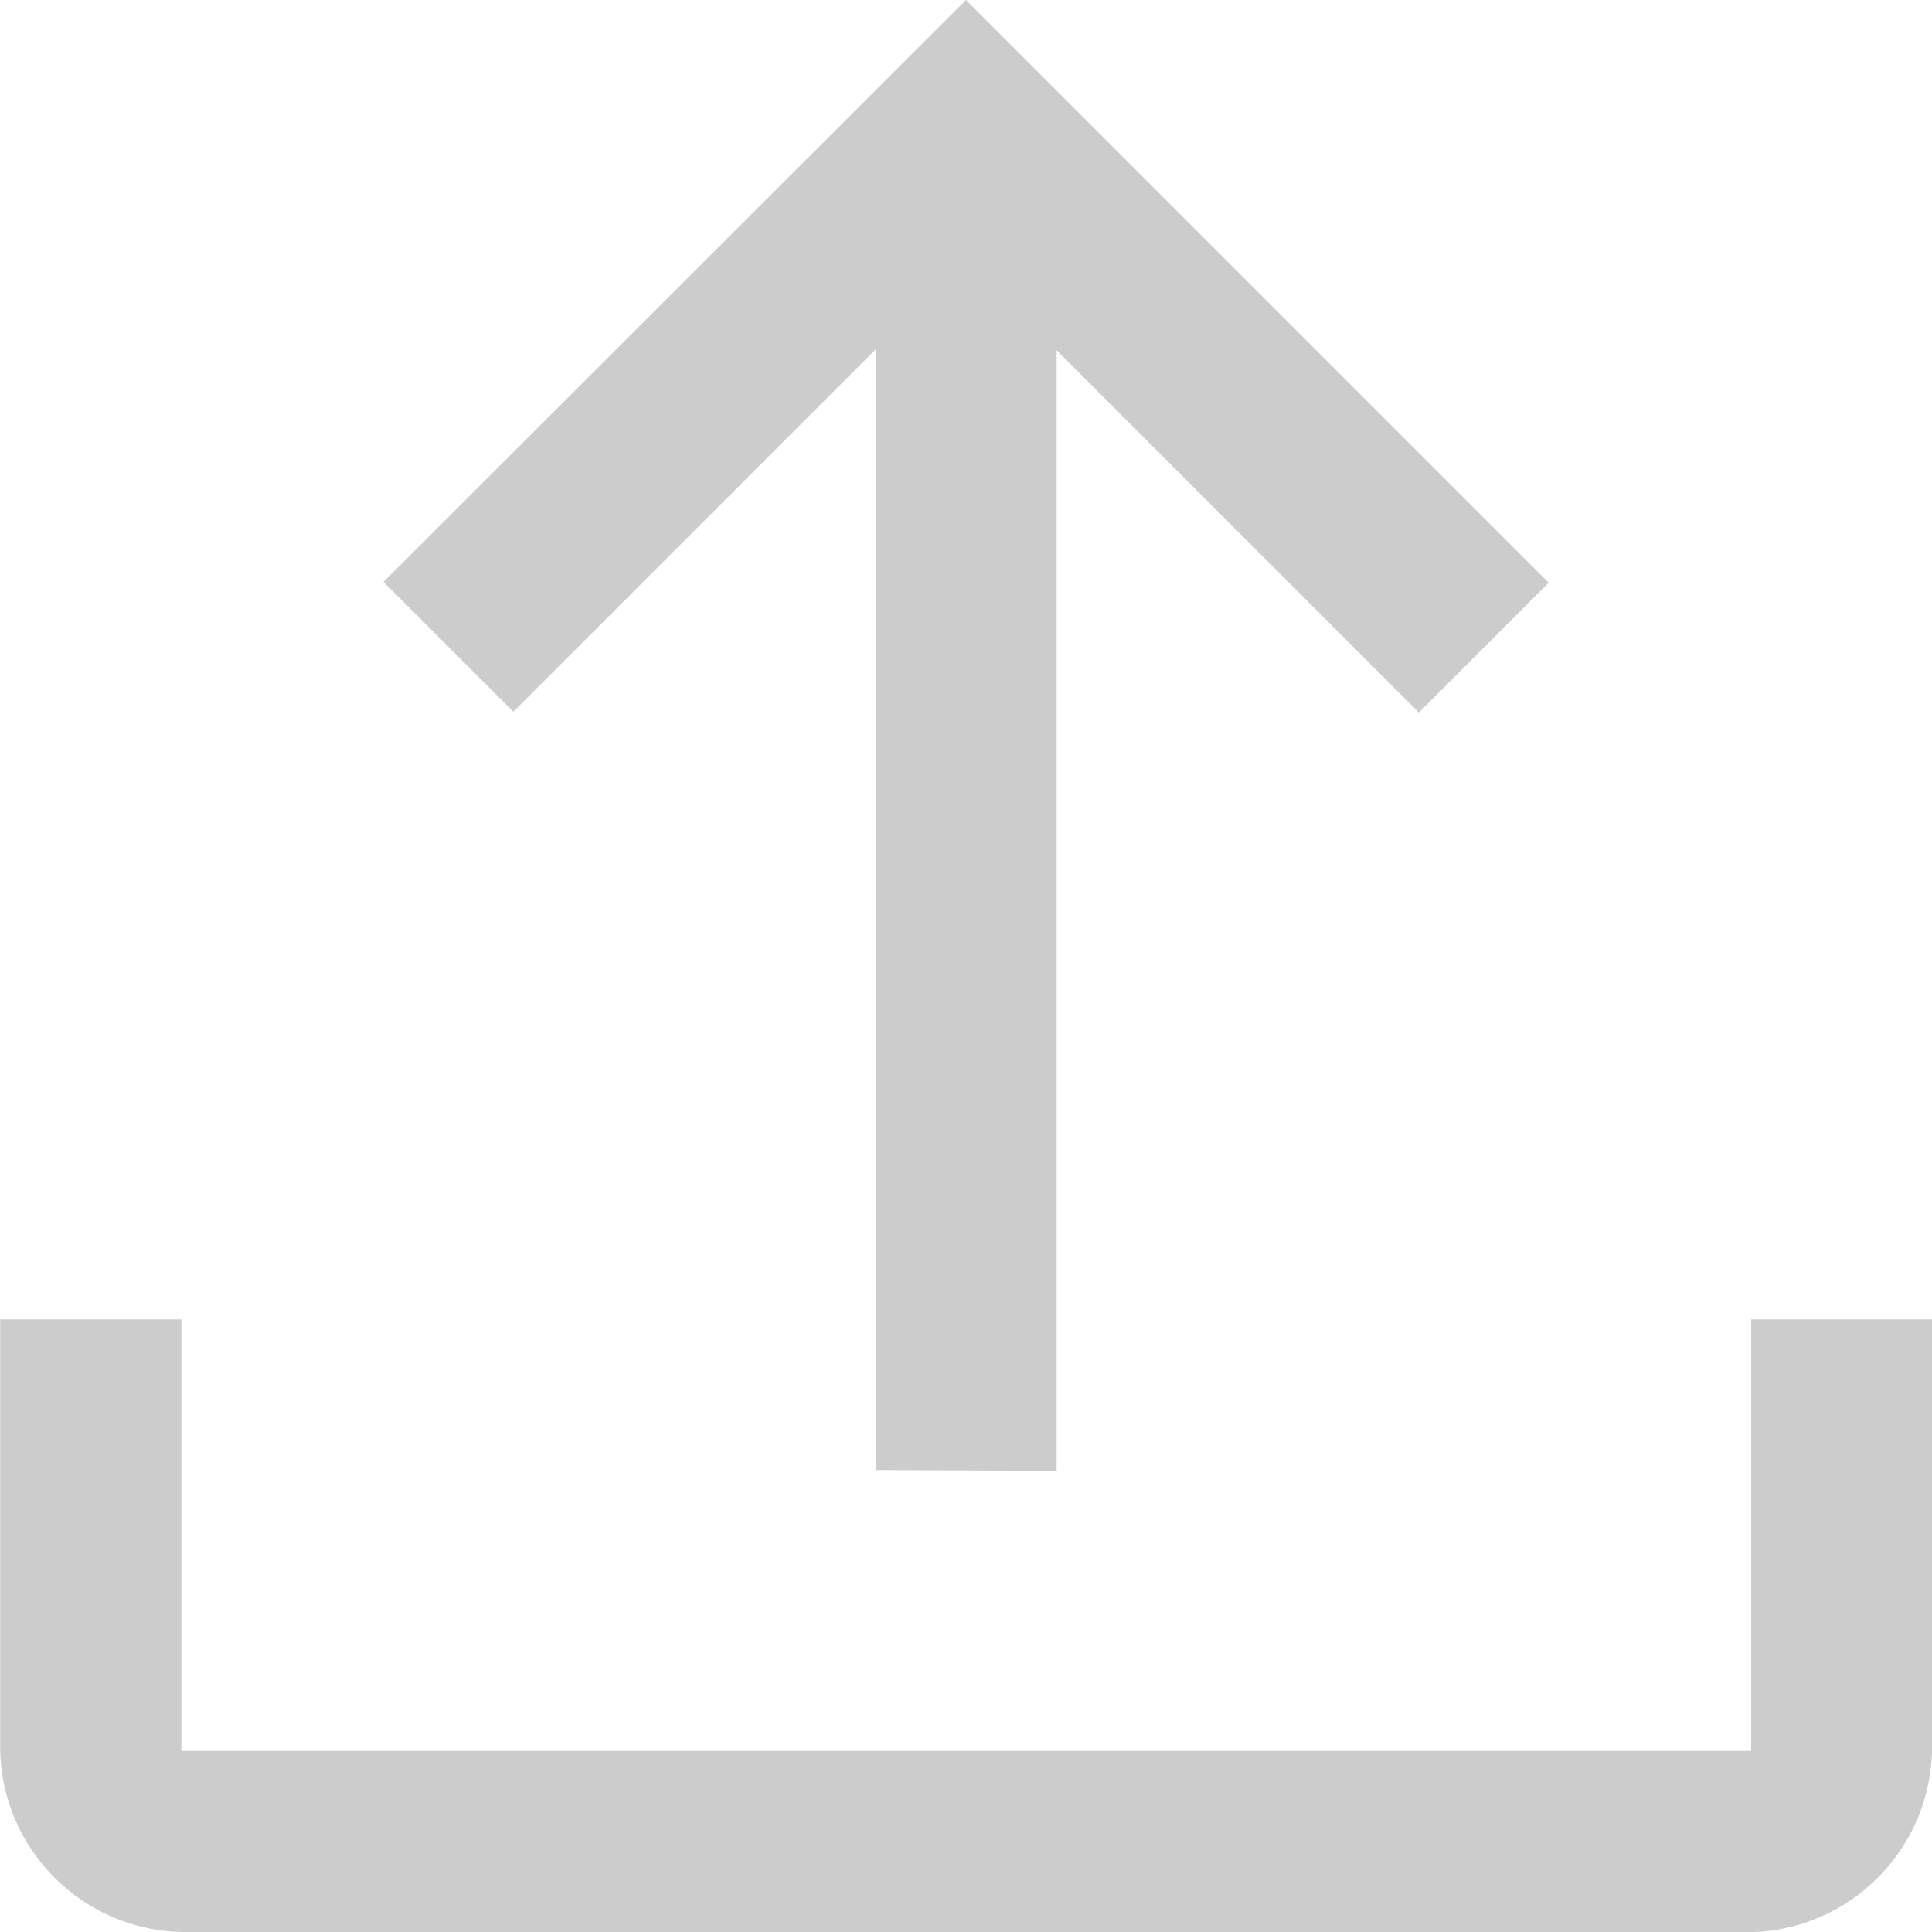
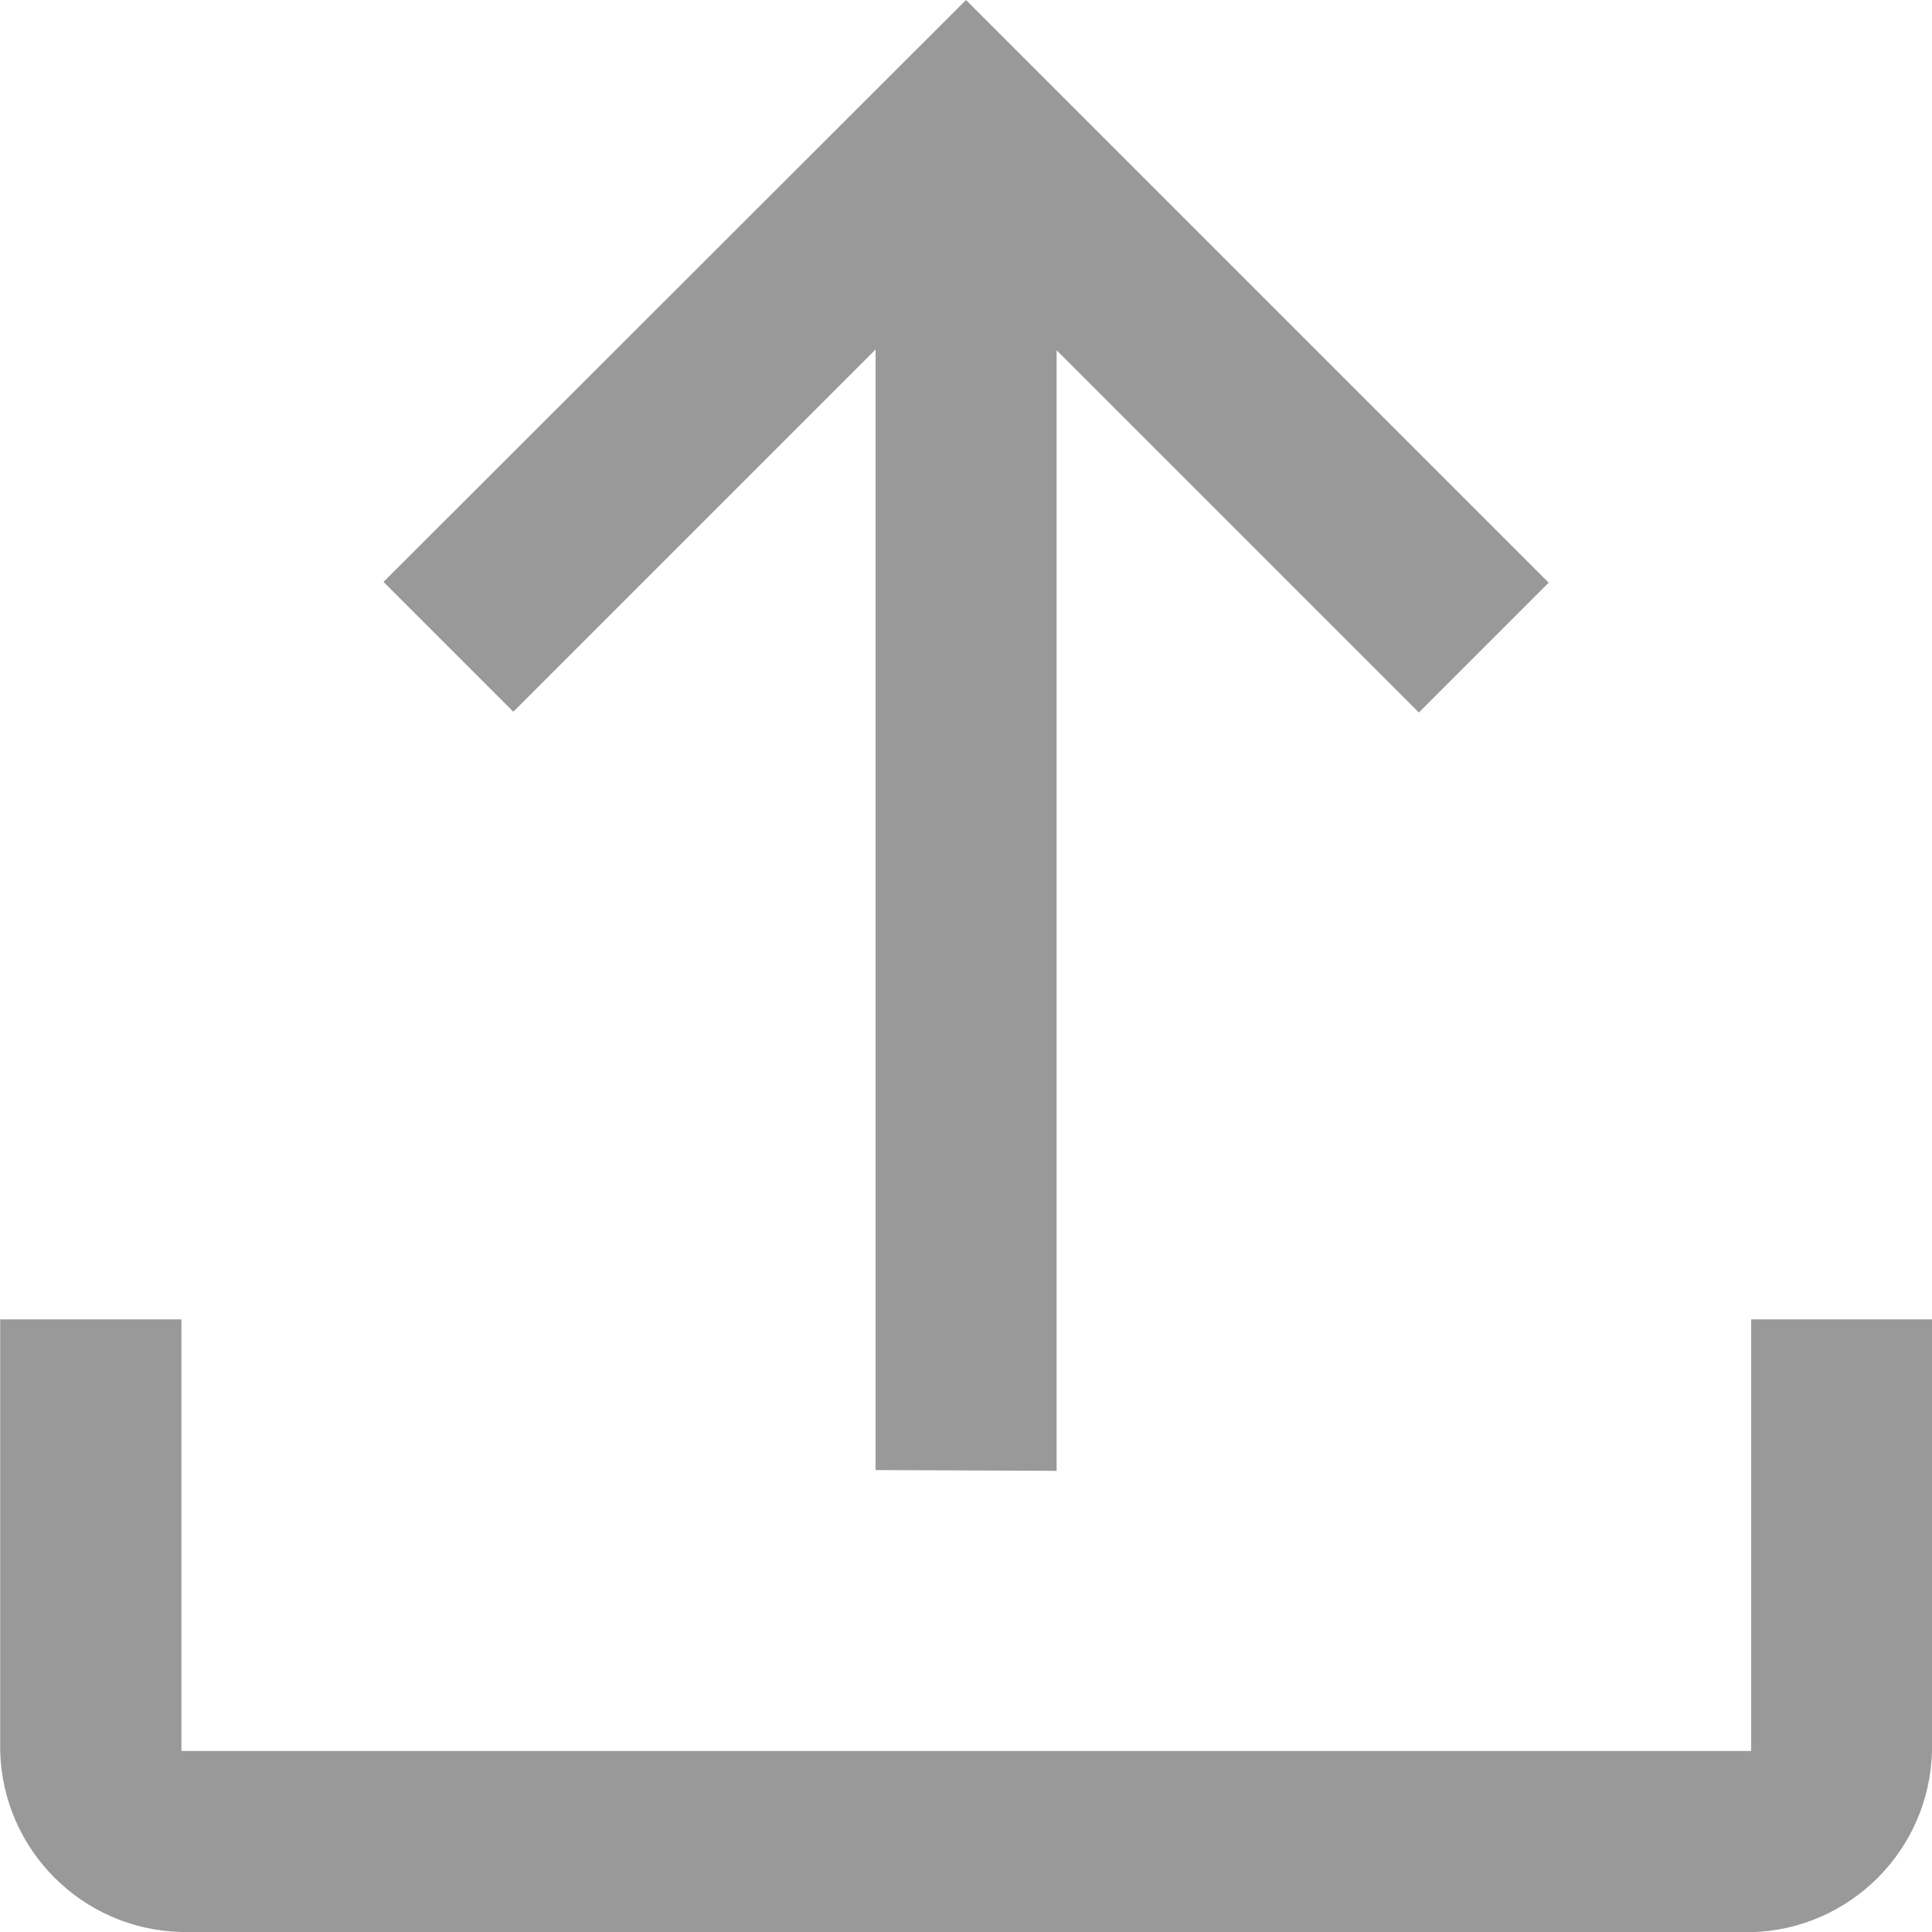
<svg xmlns="http://www.w3.org/2000/svg" width="10" height="10" viewBox="0 0 10 10">
-   <path id="upload_FILL0_wght400_GRAD0_opsz48" d="M160.938,266a.961.961,0,0,1-.937-.937v-2.234h.938v2.234h8.125v-2.234H170v2.234a.961.961,0,0,1-.937.938Zm3.594-2.391v-5.8l-1.875,1.875-.672-.672L165,256l3.016,3.016-.672.672-1.875-1.875v5.8Z" transform="translate(-160 -256)" fill="#ccc" />
+   <defs>
+     <style>.a{fill:#999;}</style>
+   </defs>
+   <path class="a" d="M160.938,266a.961.961,0,0,1-.937-.937v-2.234h.938v2.234h8.125v-2.234H170v2.234a.961.961,0,0,1-.937.938Zm3.594-2.391v-5.8l-1.875,1.875-.672-.672L165,256l3.016,3.016-.672.672-1.875-1.875v5.8Z" transform="translate(-160 -256)" />
</svg>
